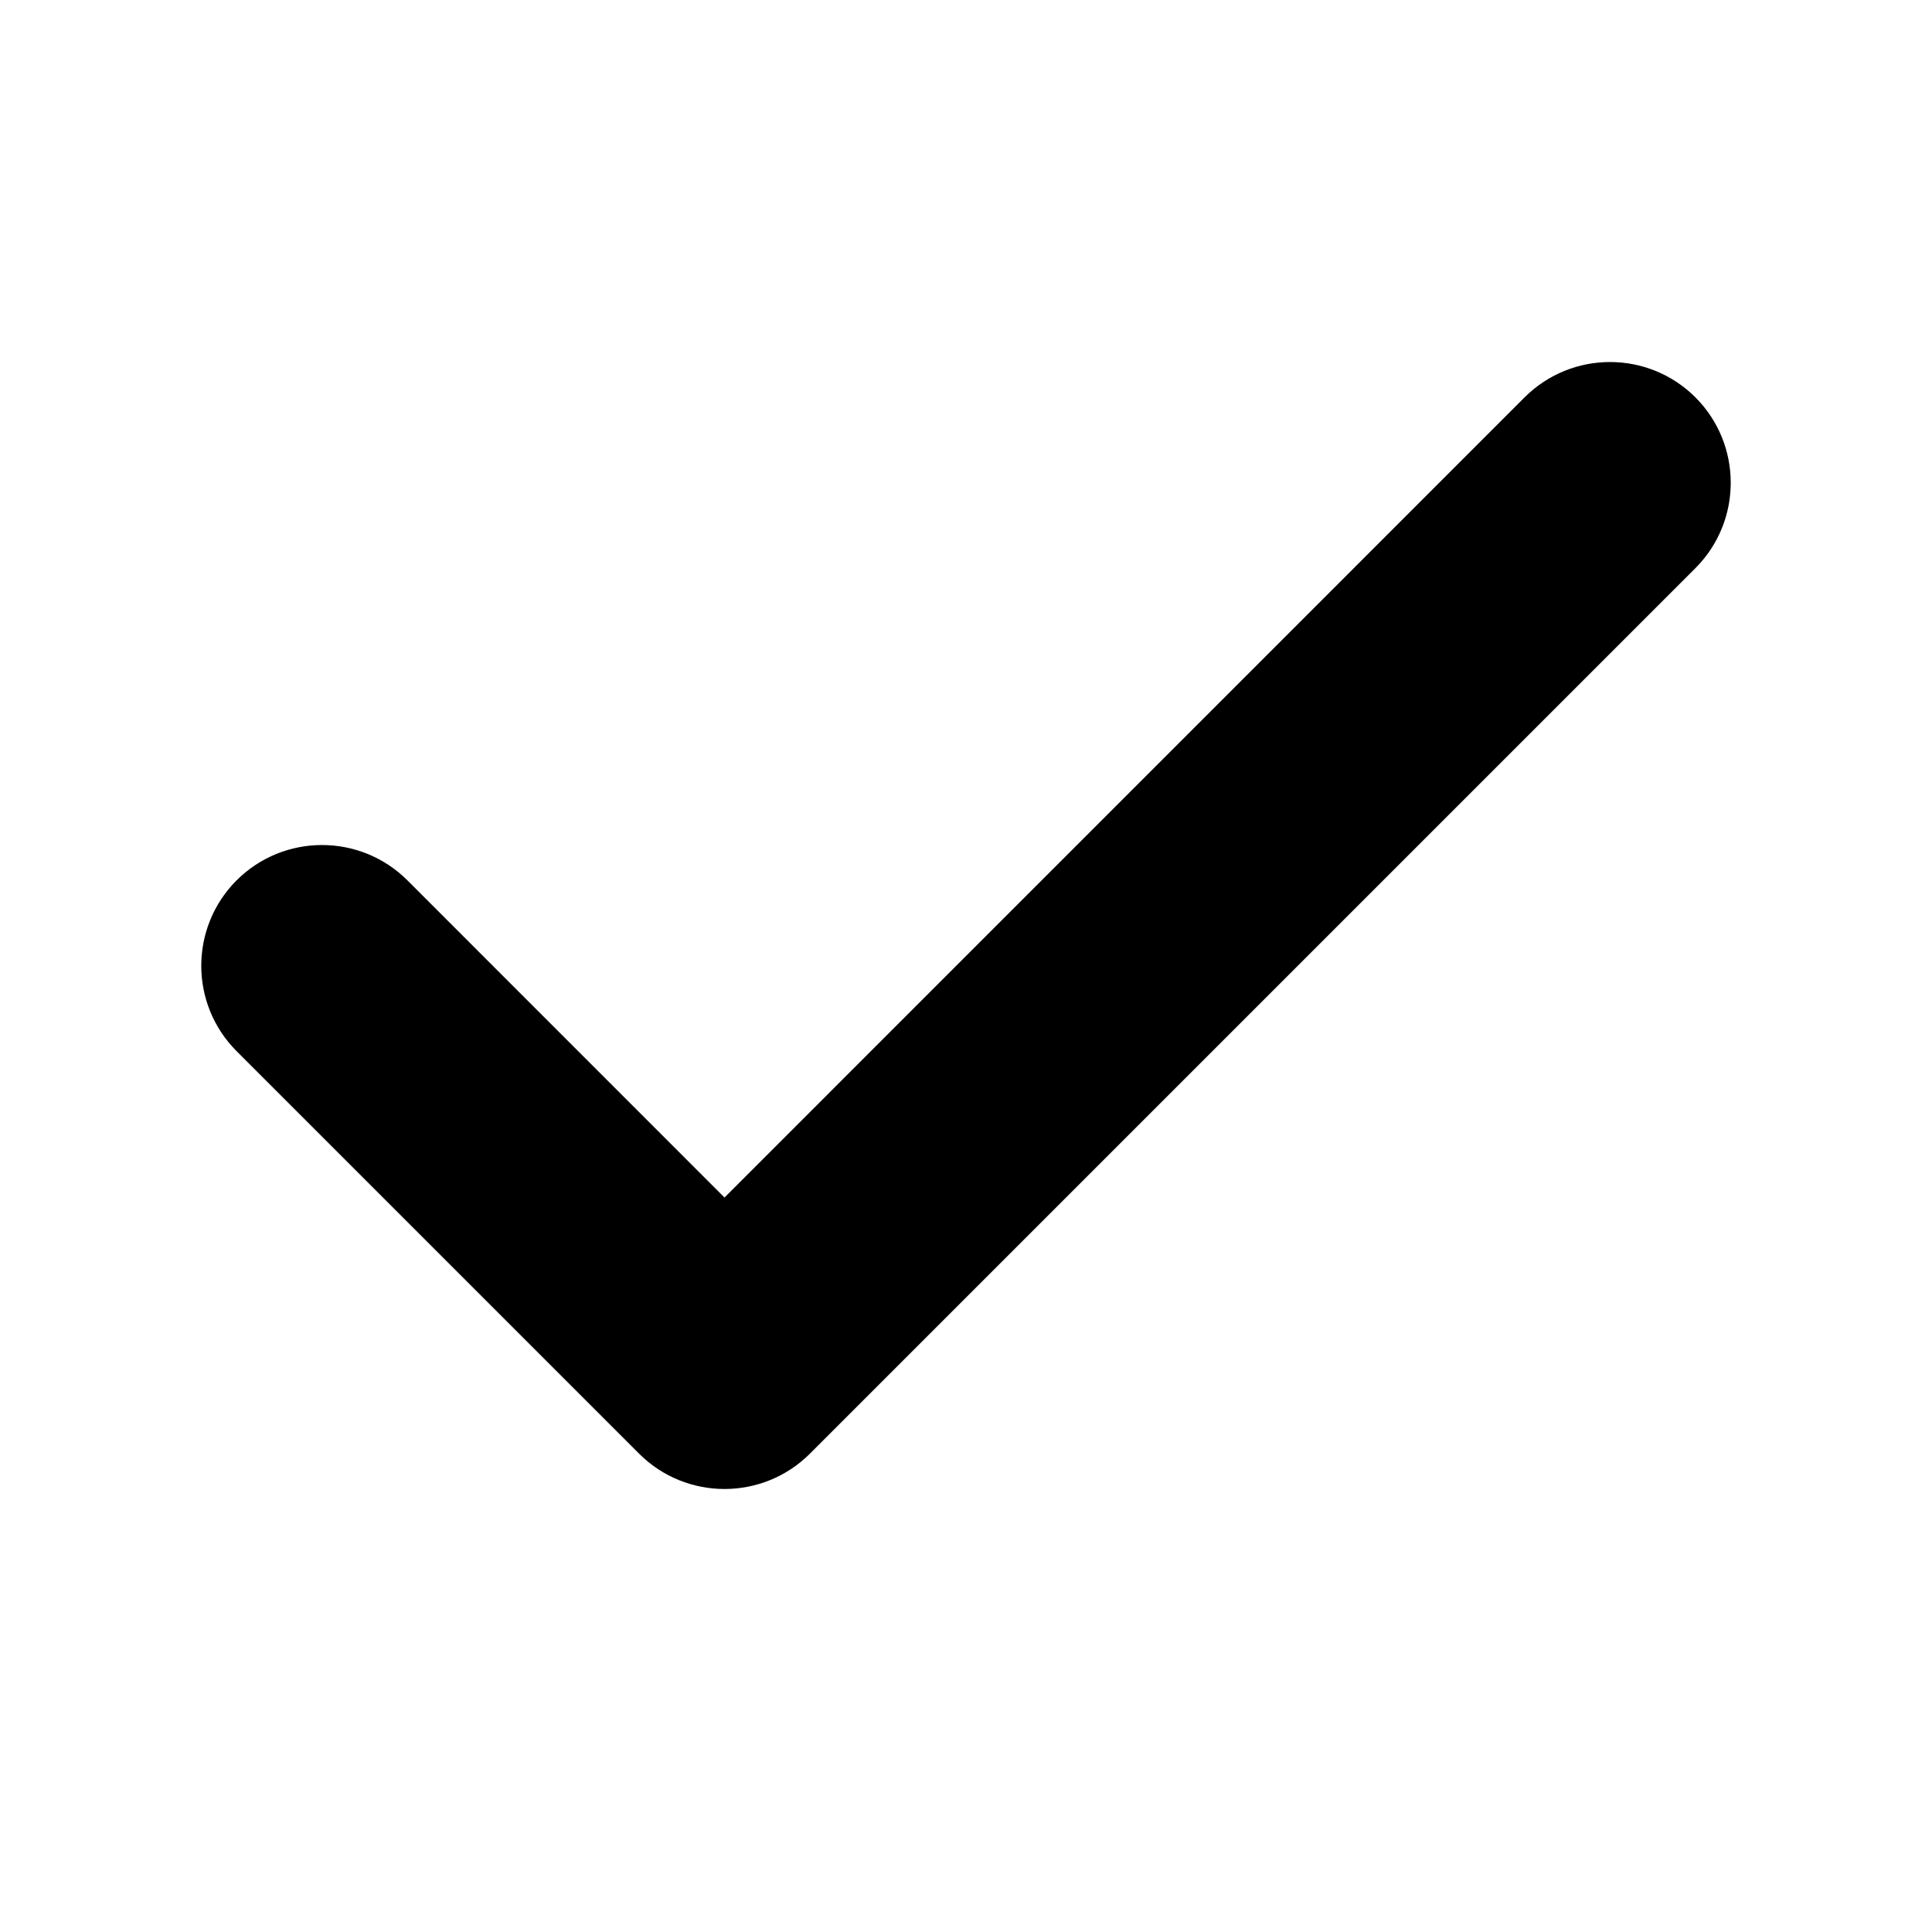
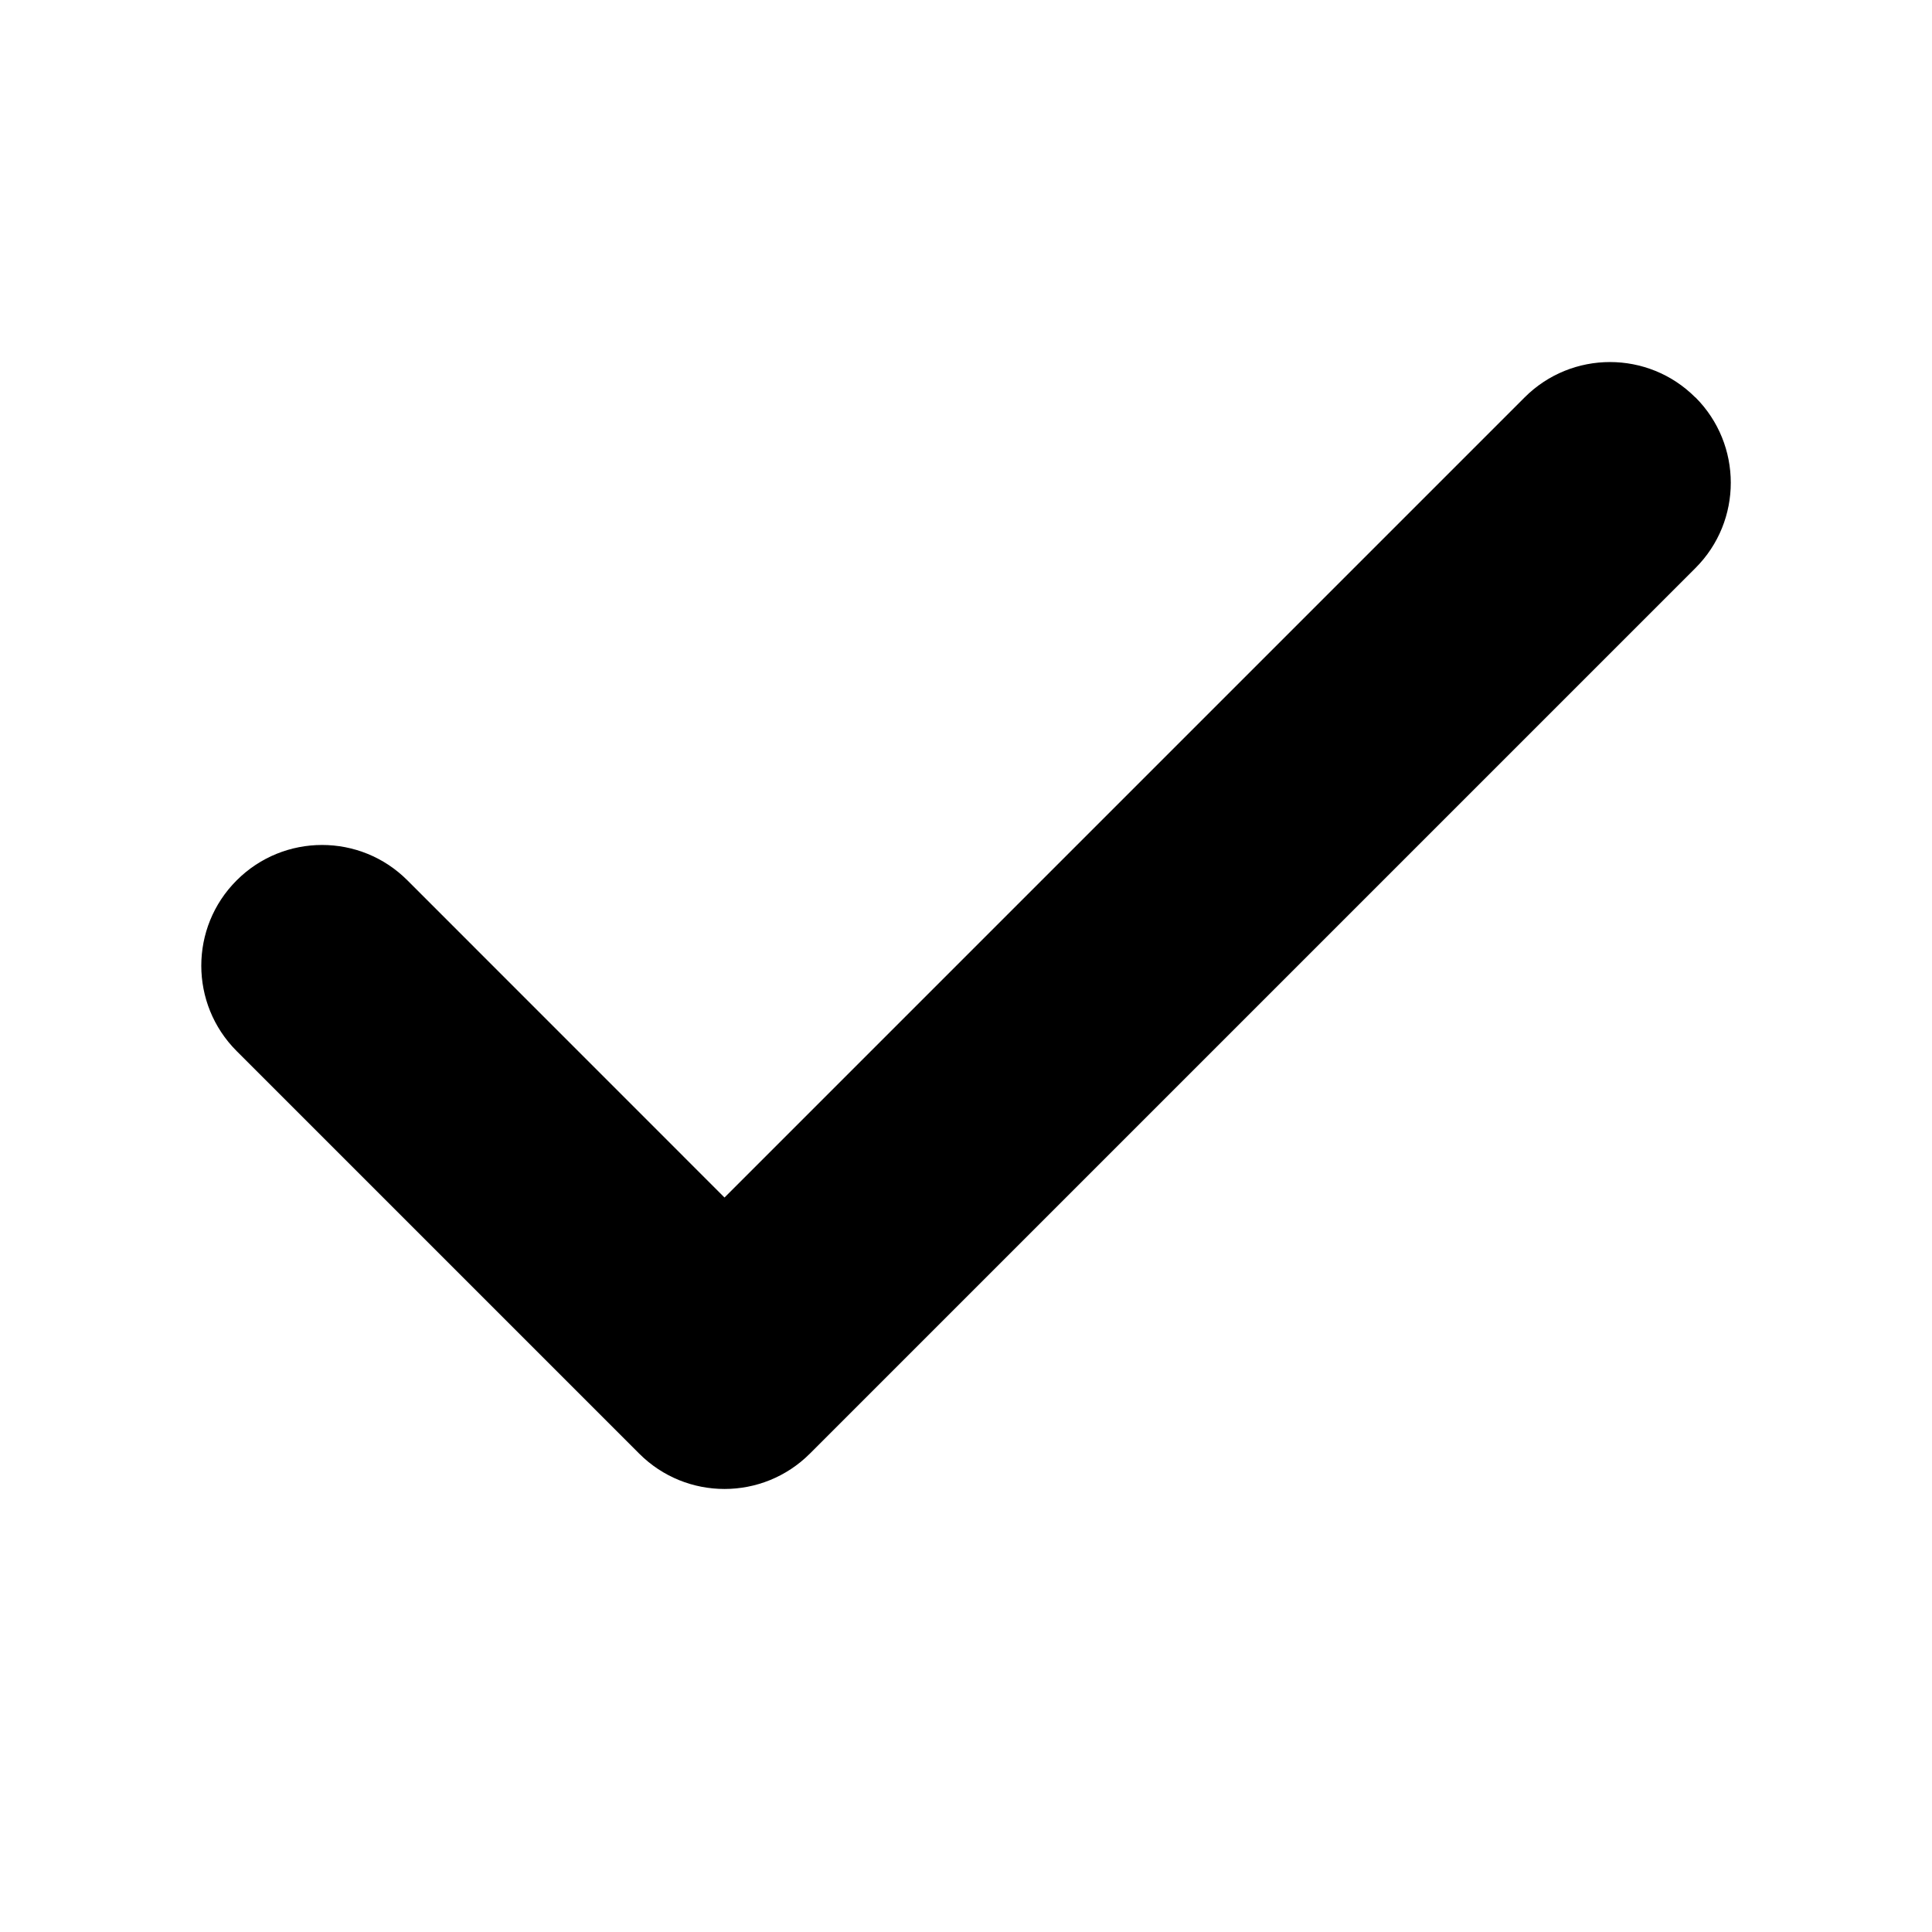
<svg xmlns="http://www.w3.org/2000/svg" width="18" height="18" viewBox="0 0 24 24" fill="none">
-   <path fill-rule="evenodd" clip-rule="evenodd" d="M21.061 4.936C21.646 5.522 21.646 6.472 21.061 7.058L10.061 18.058C9.475 18.643 8.525 18.643 7.939 18.058L2.939 13.058C2.354 12.472 2.354 11.522 2.939 10.936C3.525 10.351 4.475 10.351 5.061 10.936L9 14.876L18.939 4.936C19.525 4.351 20.475 4.351 21.061 4.936Z" fill="currentColor" />
+   <path fill-rule="evenodd" clip-rule="evenodd" d="M21.061 4.936c.586.586.586 1.536 0 2.121l-11 11c-.586.586-1.536.586-2.121 0l-5-5c-.586-.586-.586-1.536 0-2.121.586-.586 1.536-.586 2.121 0L9 14.876l9.939-9.939c.586-.586 1.536-.586 2.121 0Z" fill="currentColor" />
</svg>
